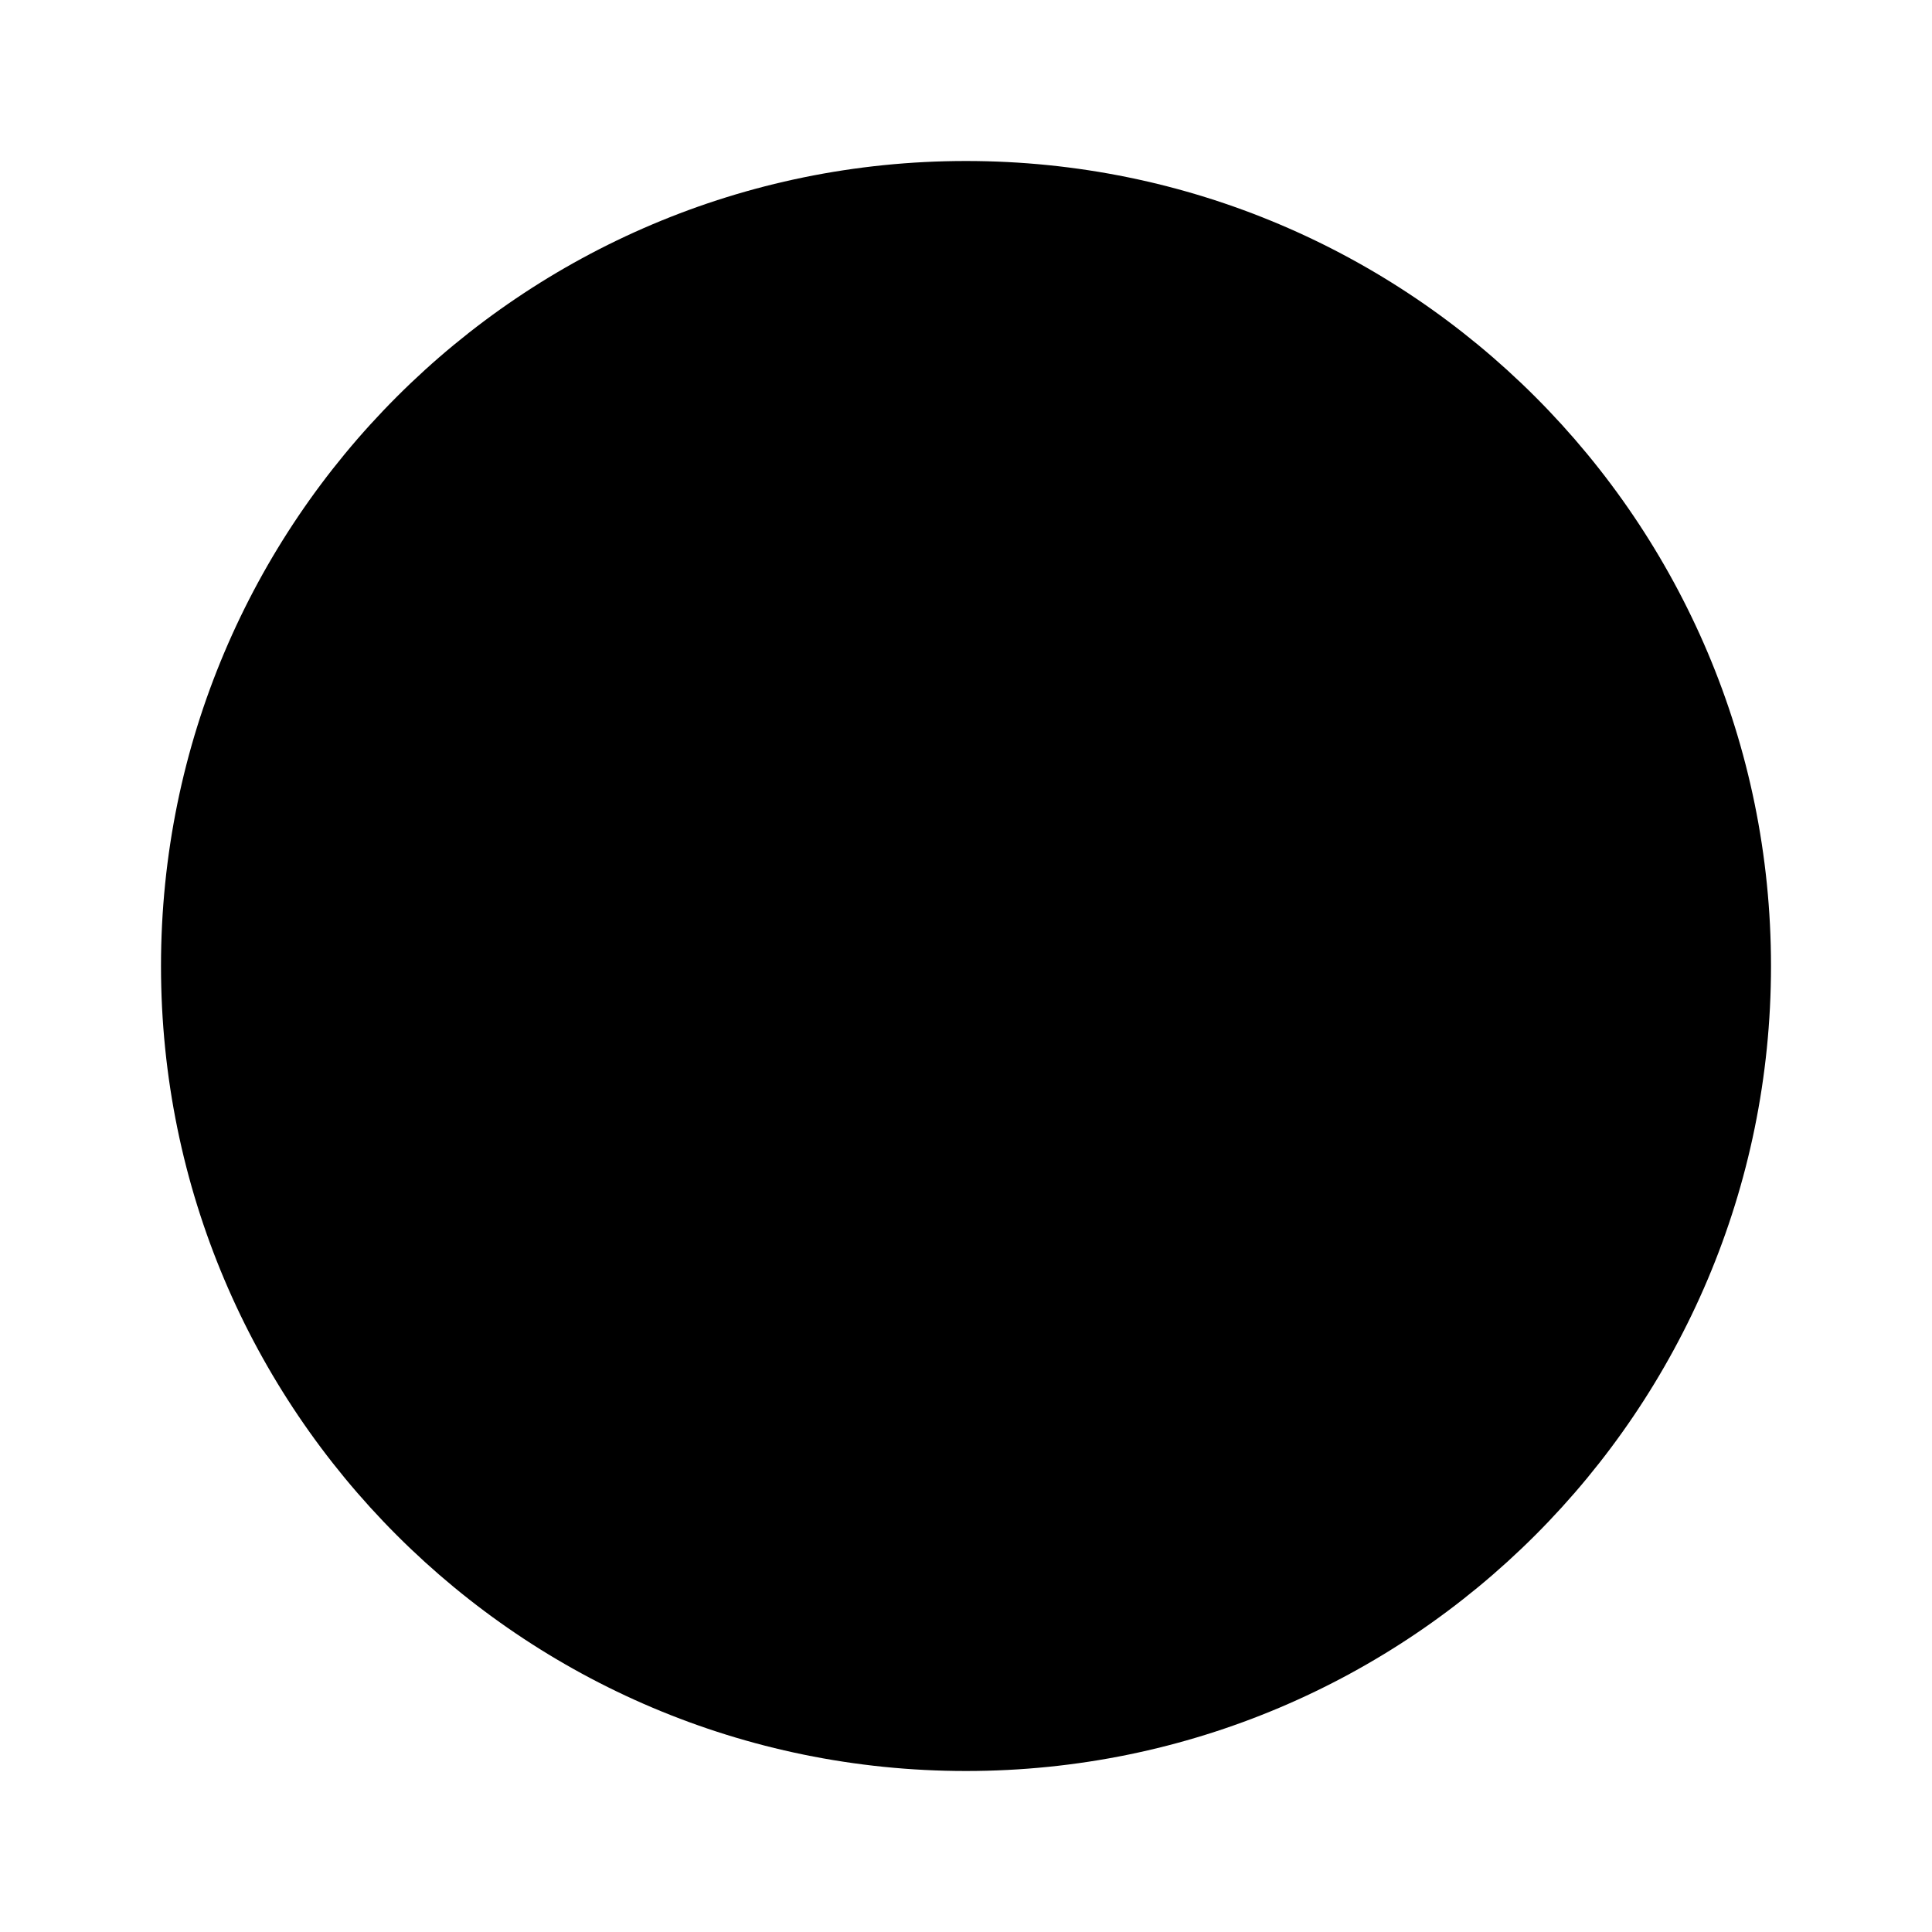
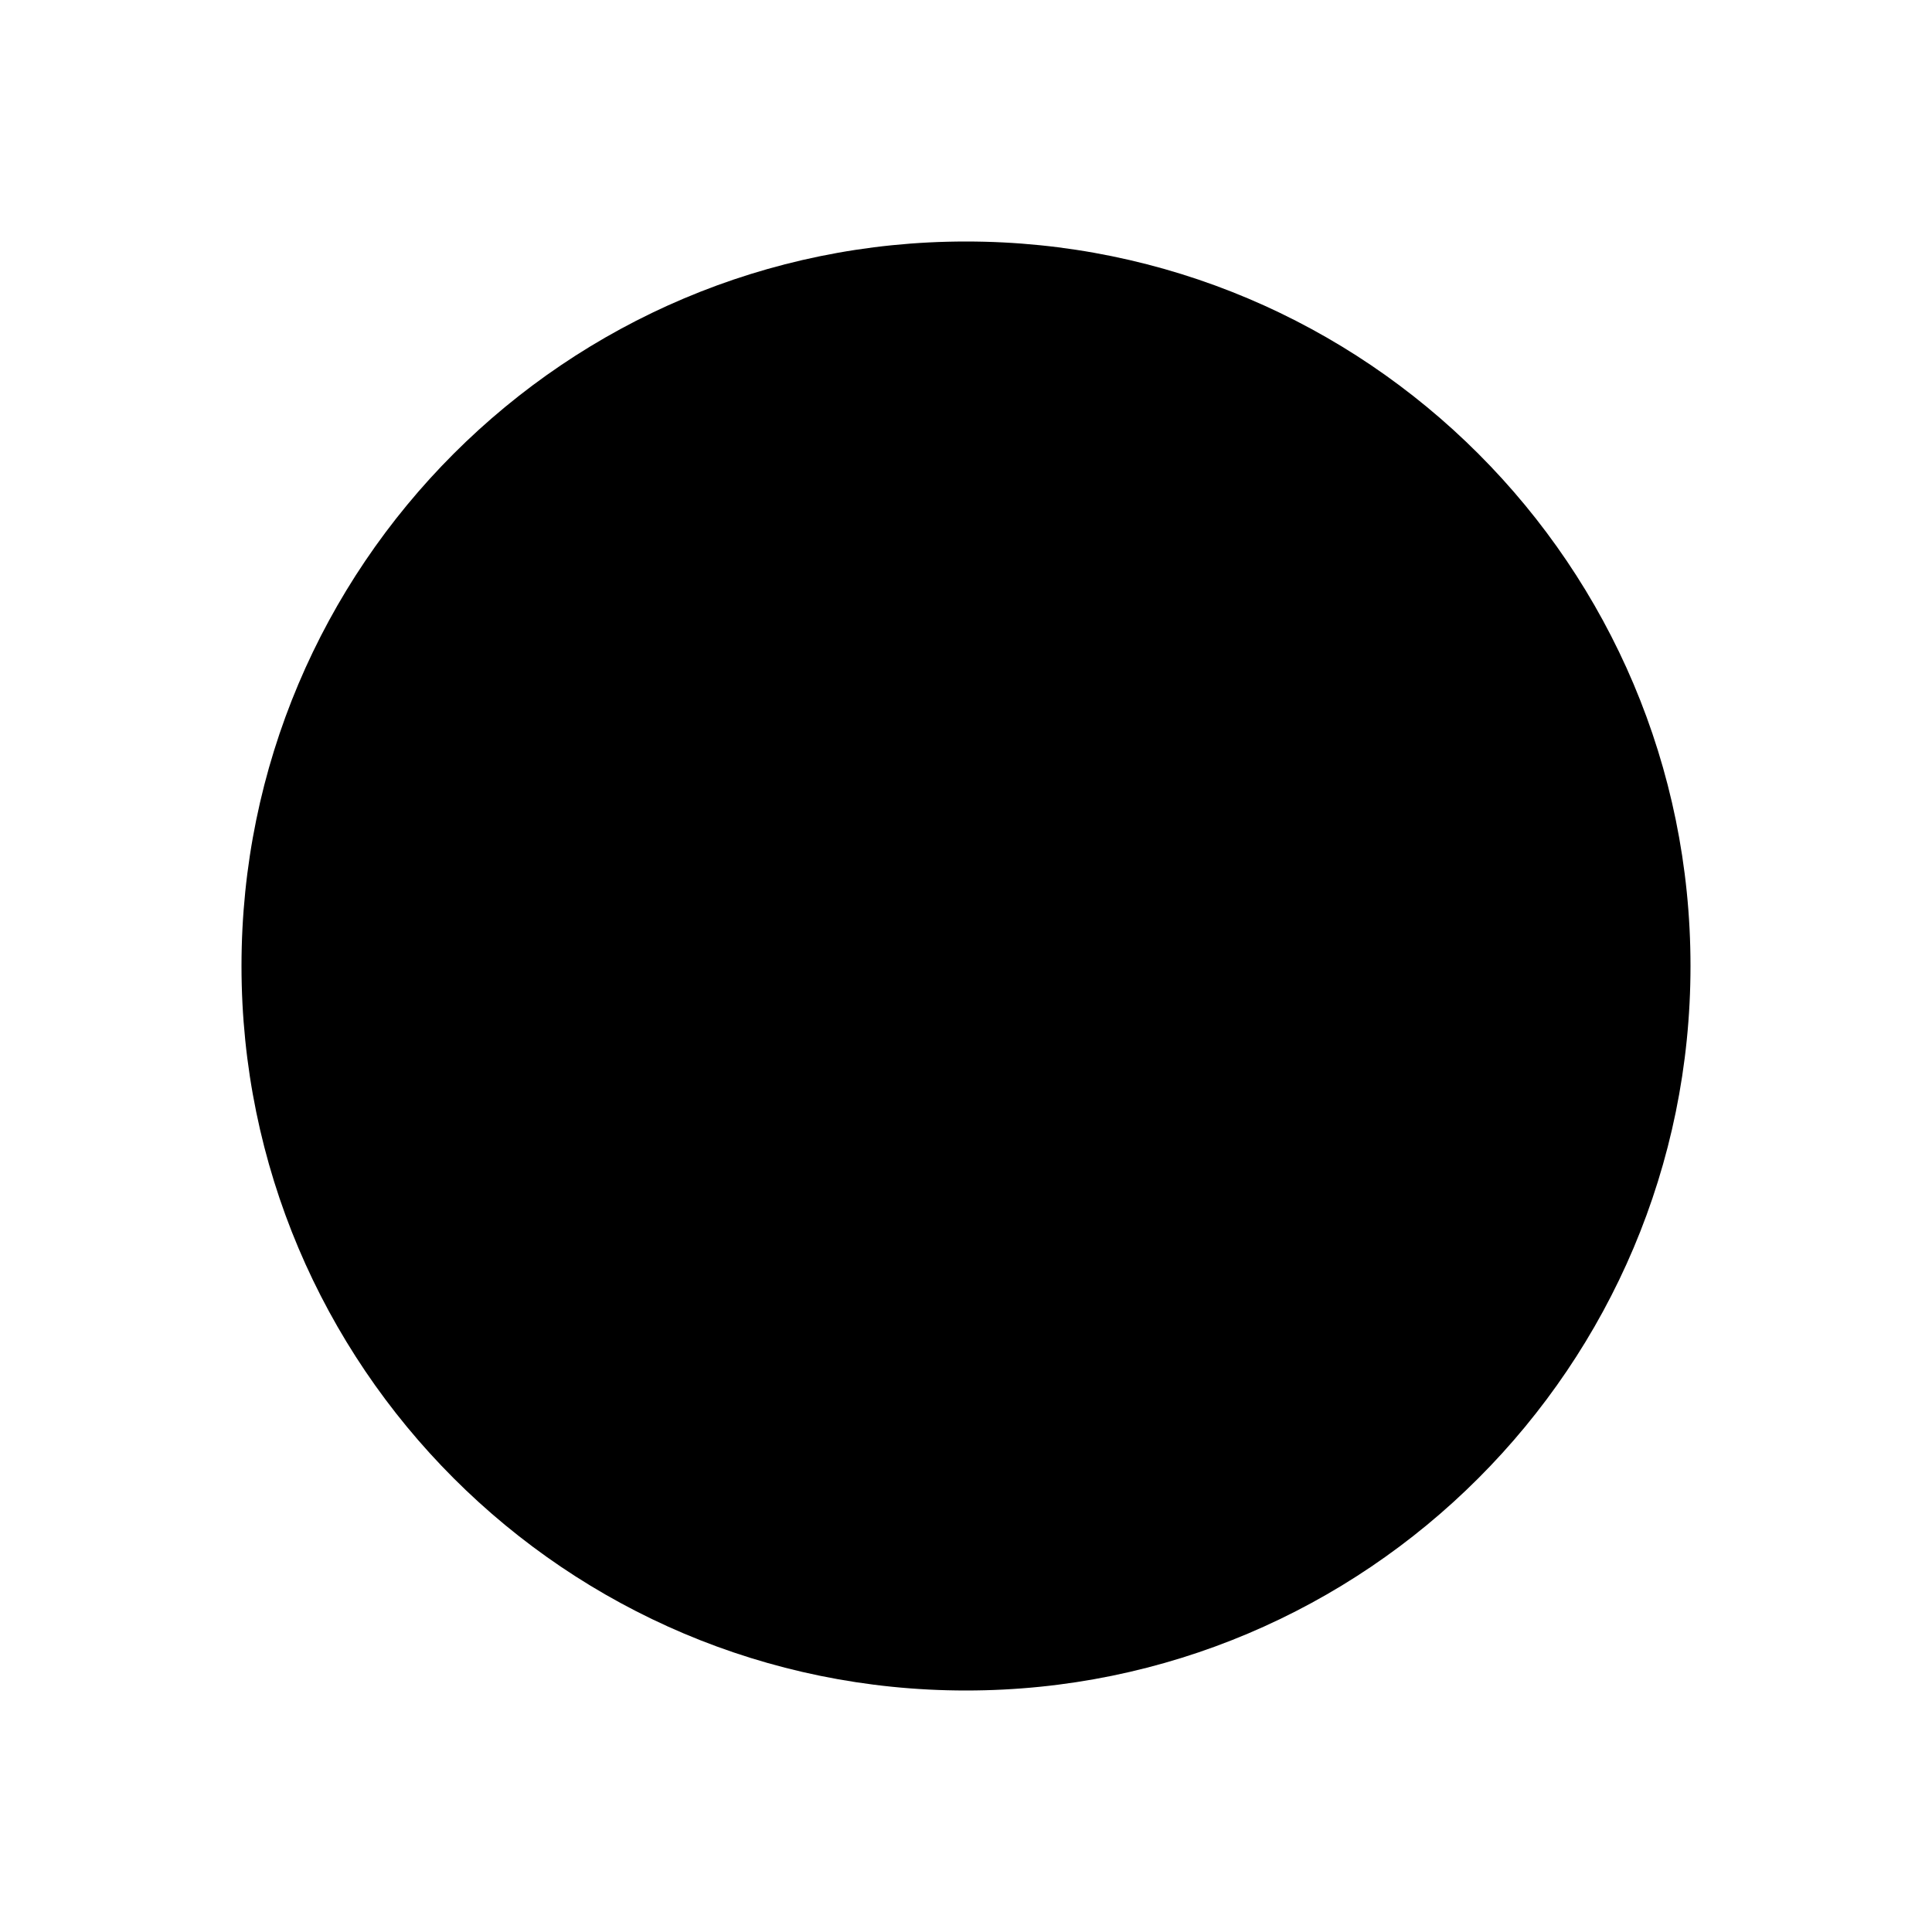
<svg xmlns="http://www.w3.org/2000/svg" viewBox="0 0 24 24">
-   <path d="M9 9.003a1 1 0 0 1 1.517-.859l4.997 2.997a1 1 0 0 1 0 1.718l-4.997 2.997A1 1 0 0 1 9 14.996z" />
-   <circle cx="12" cy="12" r="10" />
+   <circle cx="12" cy="12" r="9" />
+   <path d="M10 8.9v6.2a.75.75 0 0 0 1.14.64l4.8-3.1a.75.75 0 0 0 0-1.28l-4.8-3.1A.75.75 0 0 0 10 8.9Z" />
</svg>
